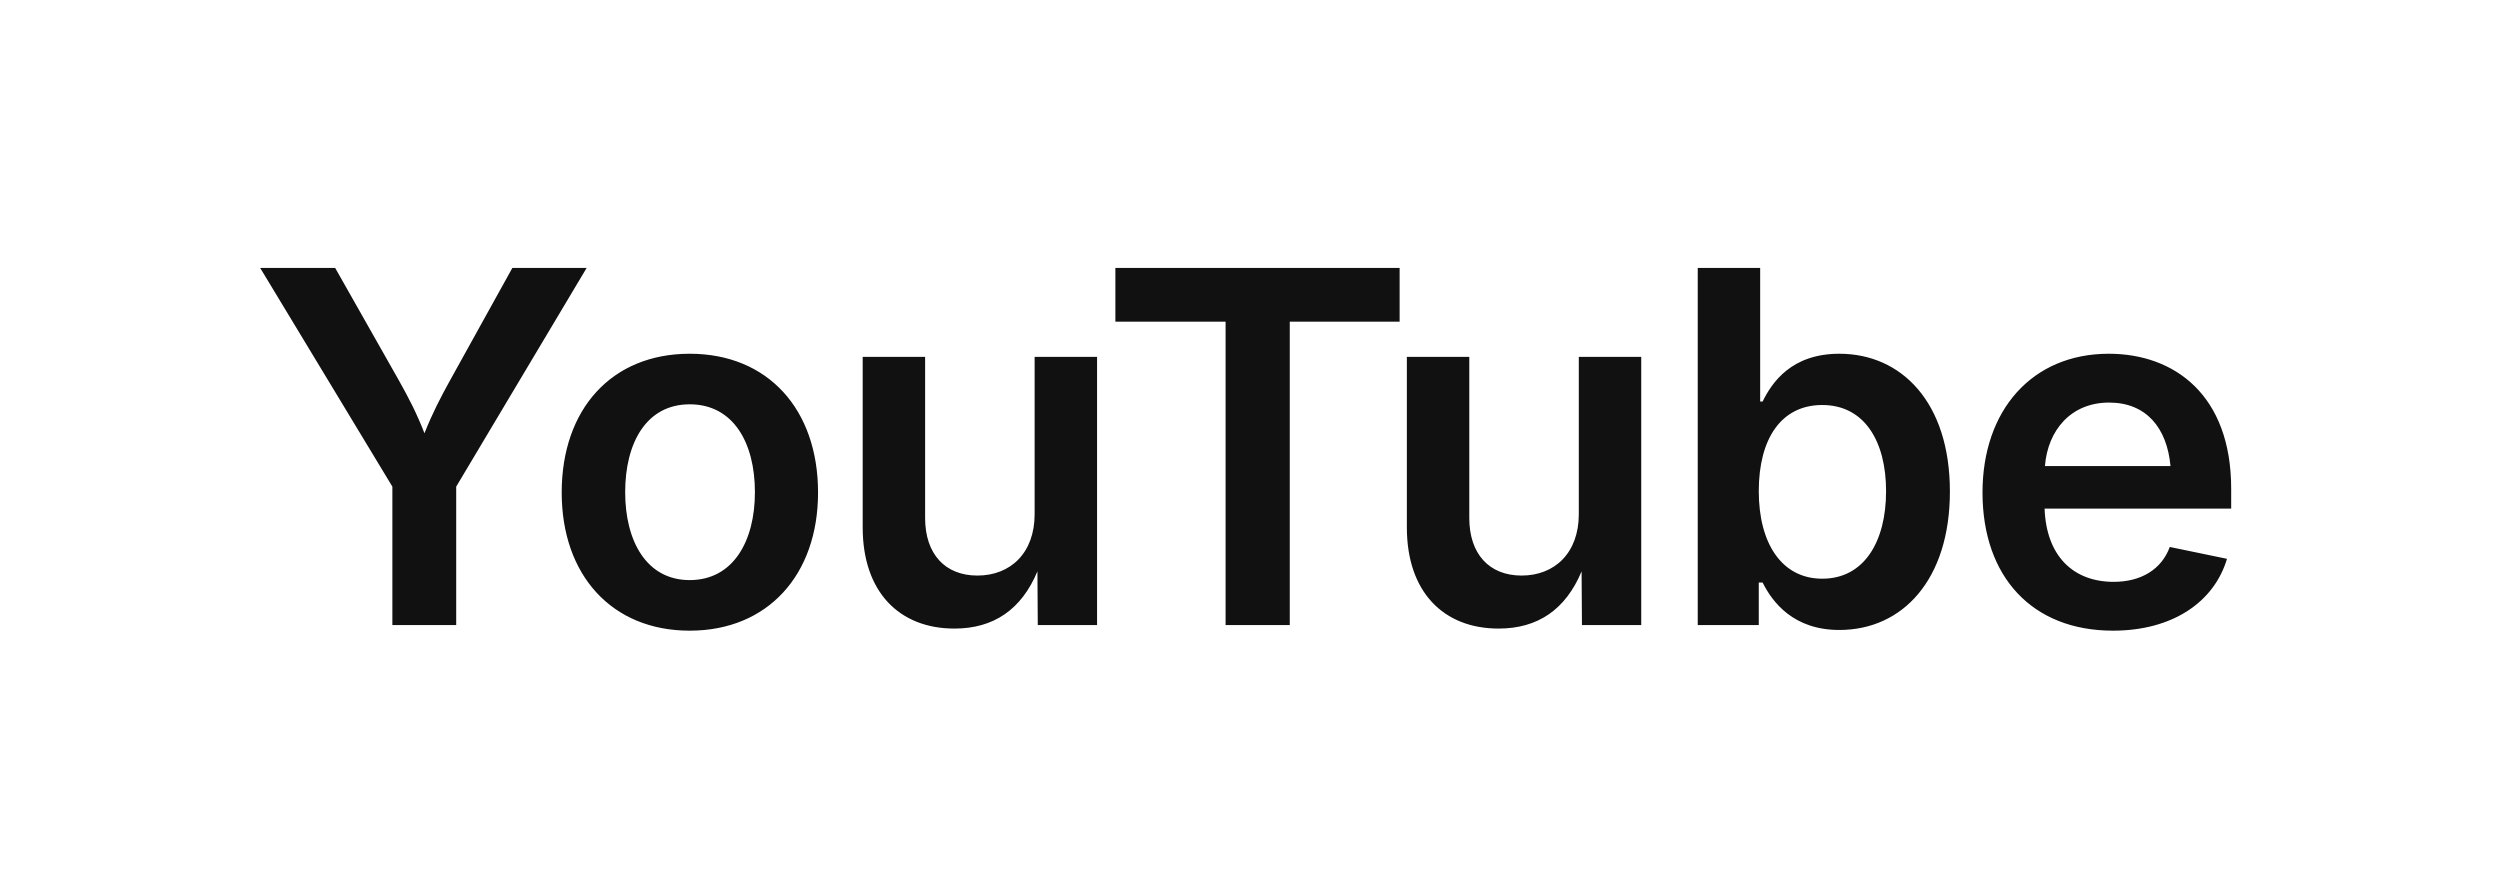
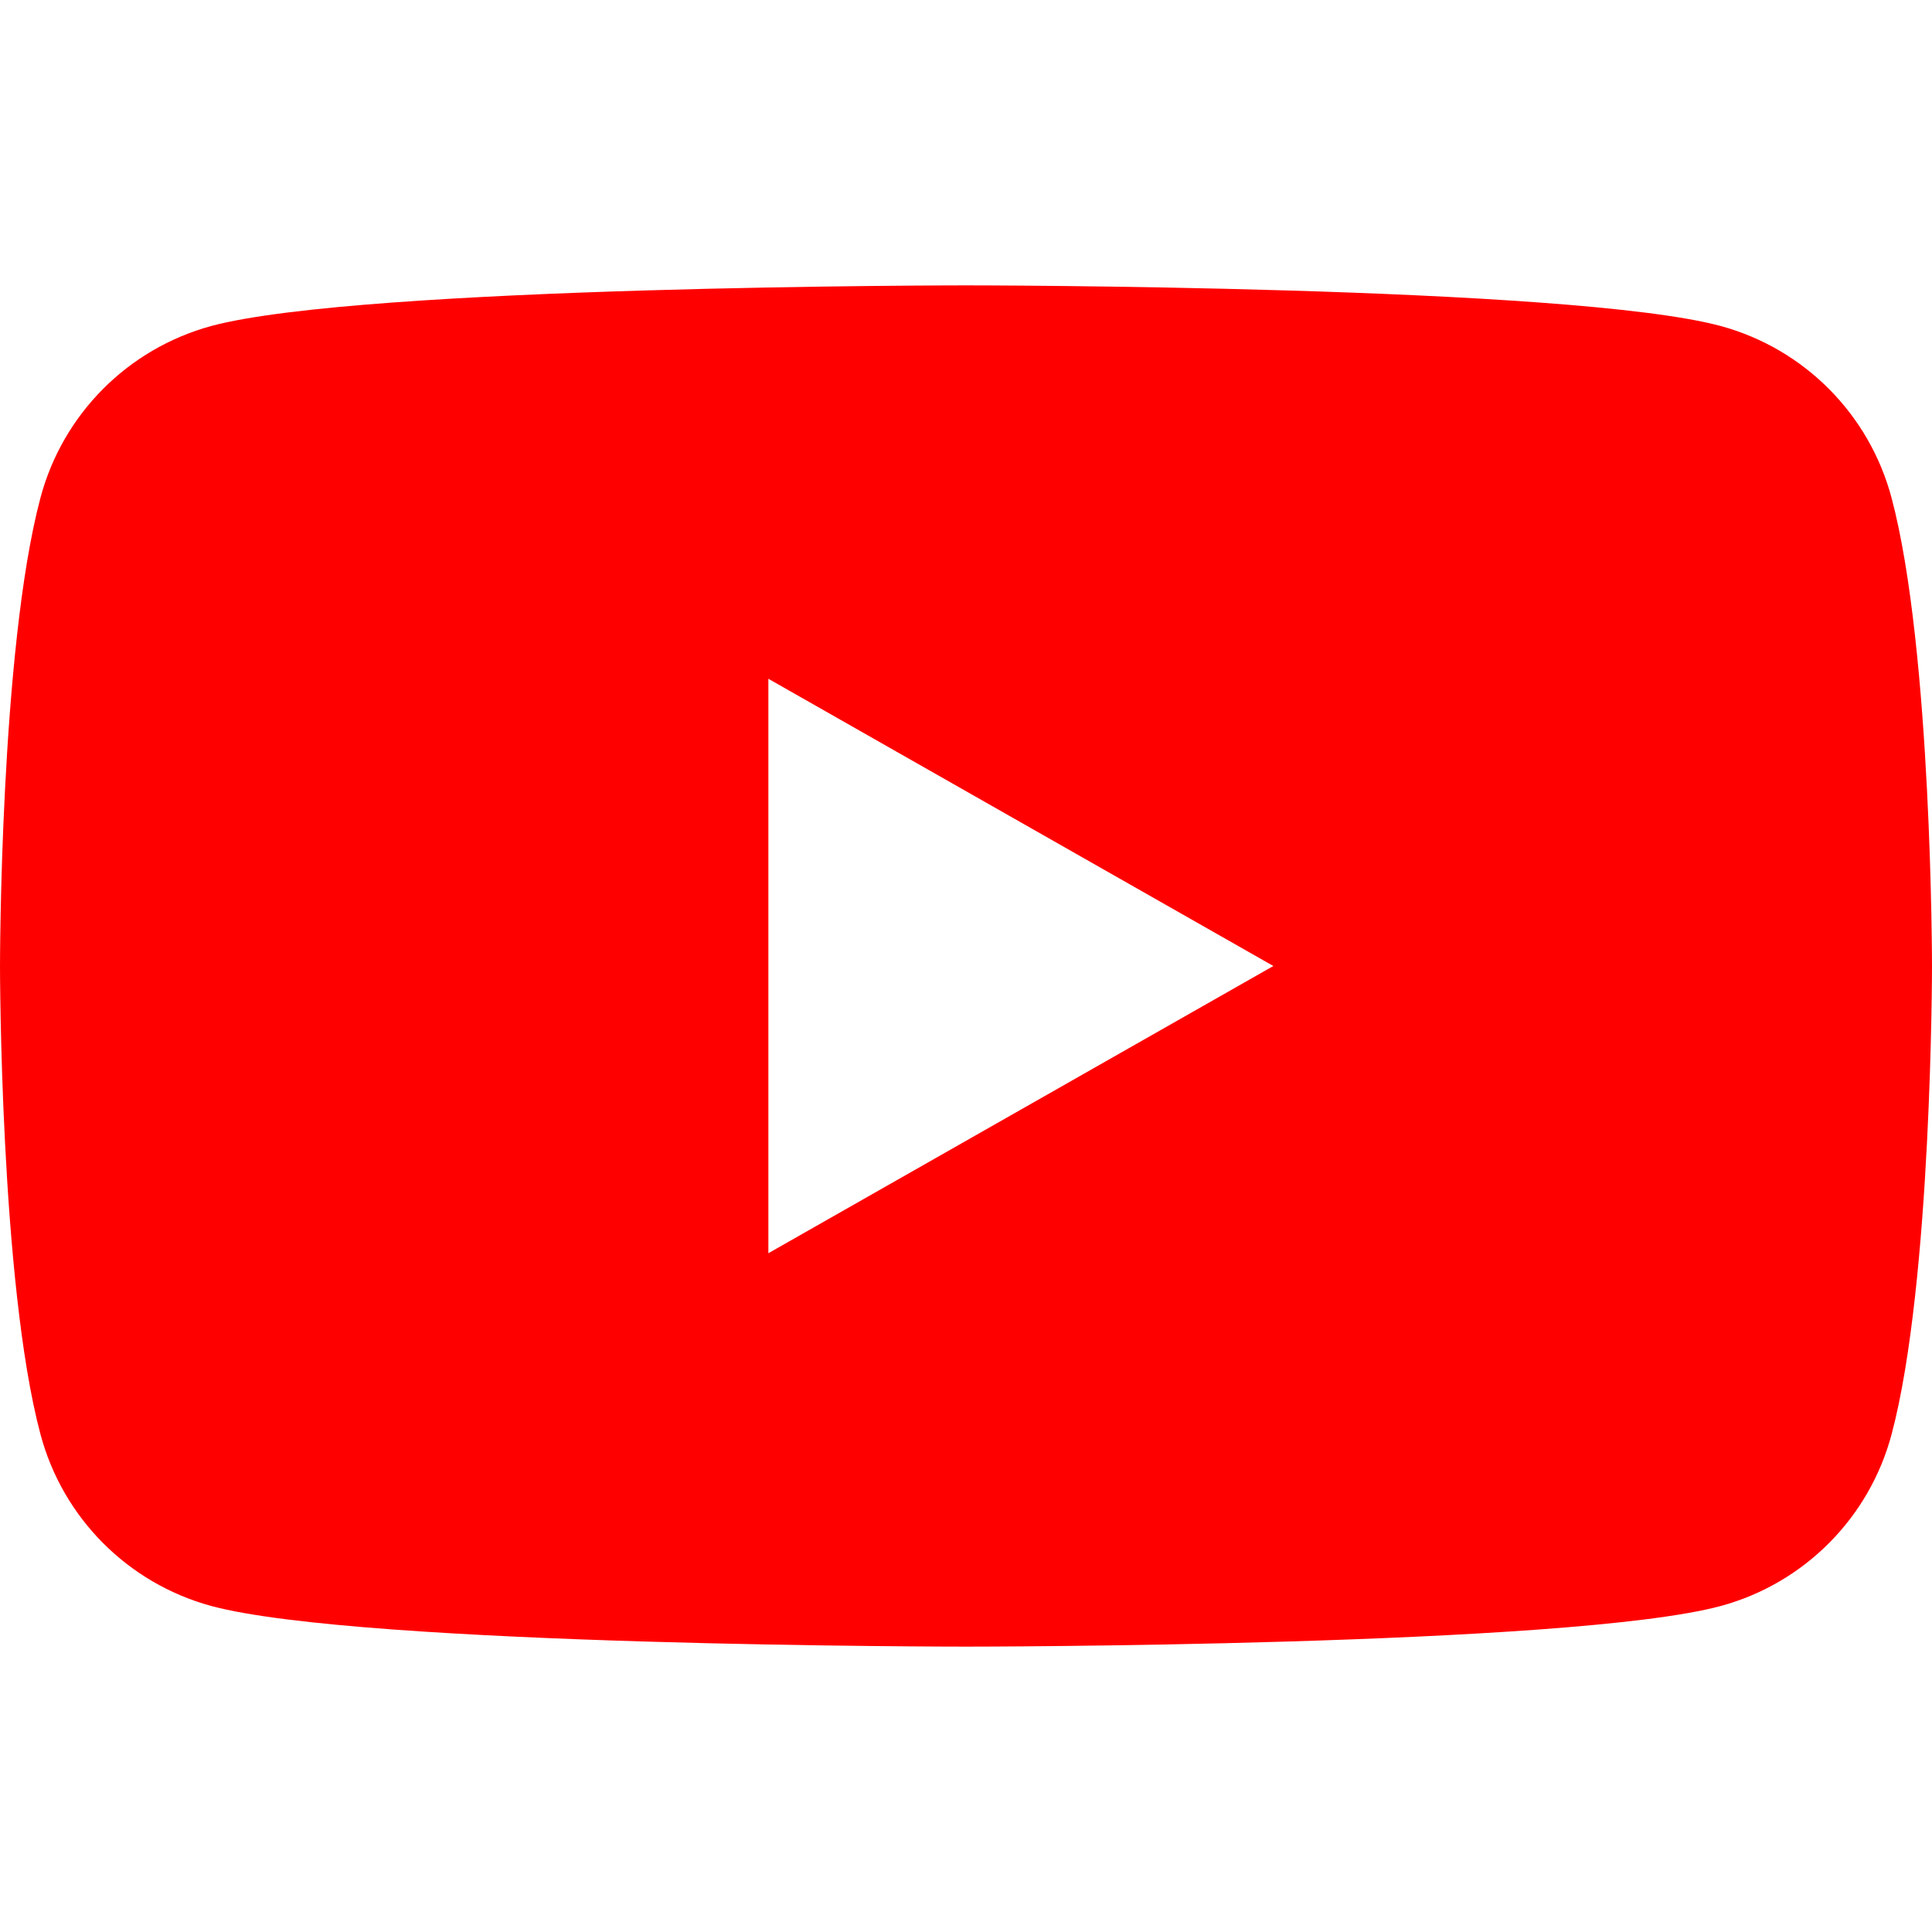
- <svg xmlns="http://www.w3.org/2000/svg" width="112" height="40" viewBox="0 0 112 40" role="img" aria-label="YouTube">
-   <text x="50%" y="50%" dominant-baseline="central" text-anchor="middle" fill="#111111" font-family="Inter, system-ui, -apple-system, Segoe UI, sans-serif" font-size="22" font-weight="600" letter-spacing="-0.02em">YouTube</text>
+ <svg xmlns="http://www.w3.org/2000/svg" fill="#FF0000" role="img" viewBox="0 0 24 24">
+   <path fill="#FF0000" d="M23.498 6.186a3.016 3.016 0 0 0-2.122-2.136C19.505 3.545 12 3.545 12 3.545s-7.505 0-9.377.505A3.017 3.017 0 0 0 .502 6.186C0 8.07 0 12 0 12s0 3.93.502 5.814a3.016 3.016 0 0 0 2.122 2.136c1.871.505 9.376.505 9.376.505s7.505 0 9.377-.505a3.015 3.015 0 0 0 2.122-2.136C24 15.93 24 12 24 12s0-3.93-.502-5.814zM9.545 15.568V8.432L15.818 12l-6.273 3.568z" />
</svg>
